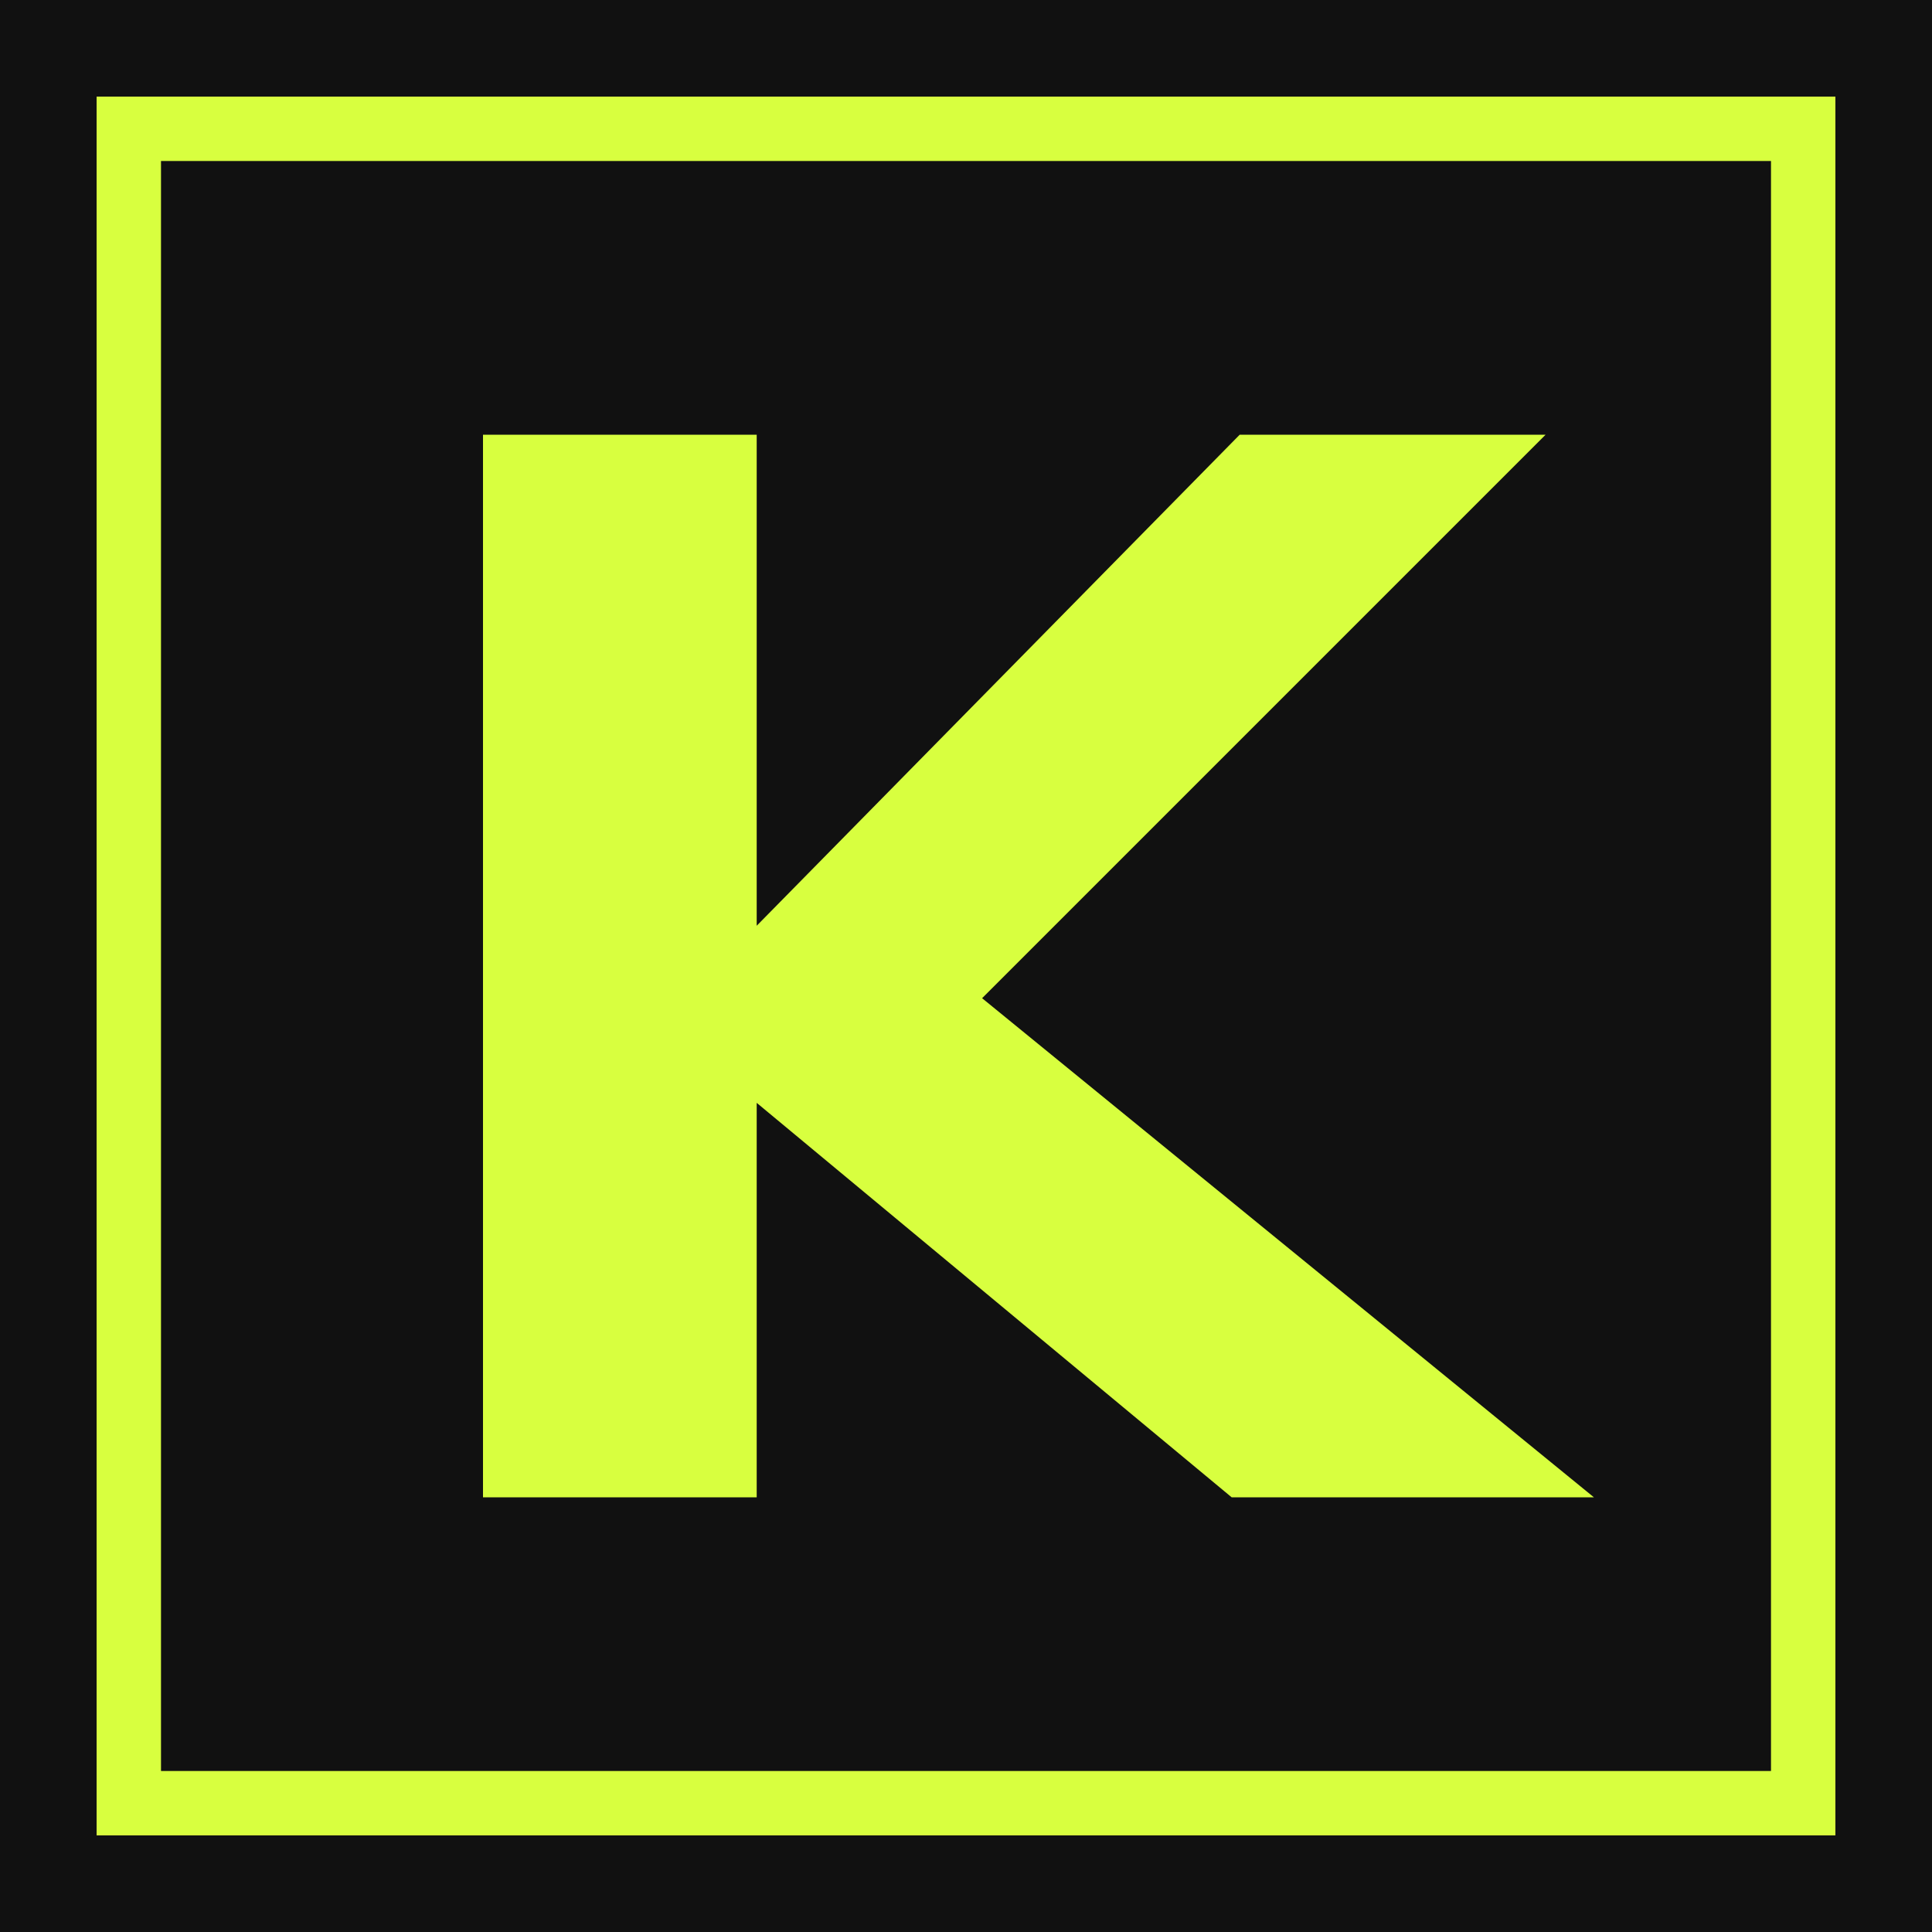
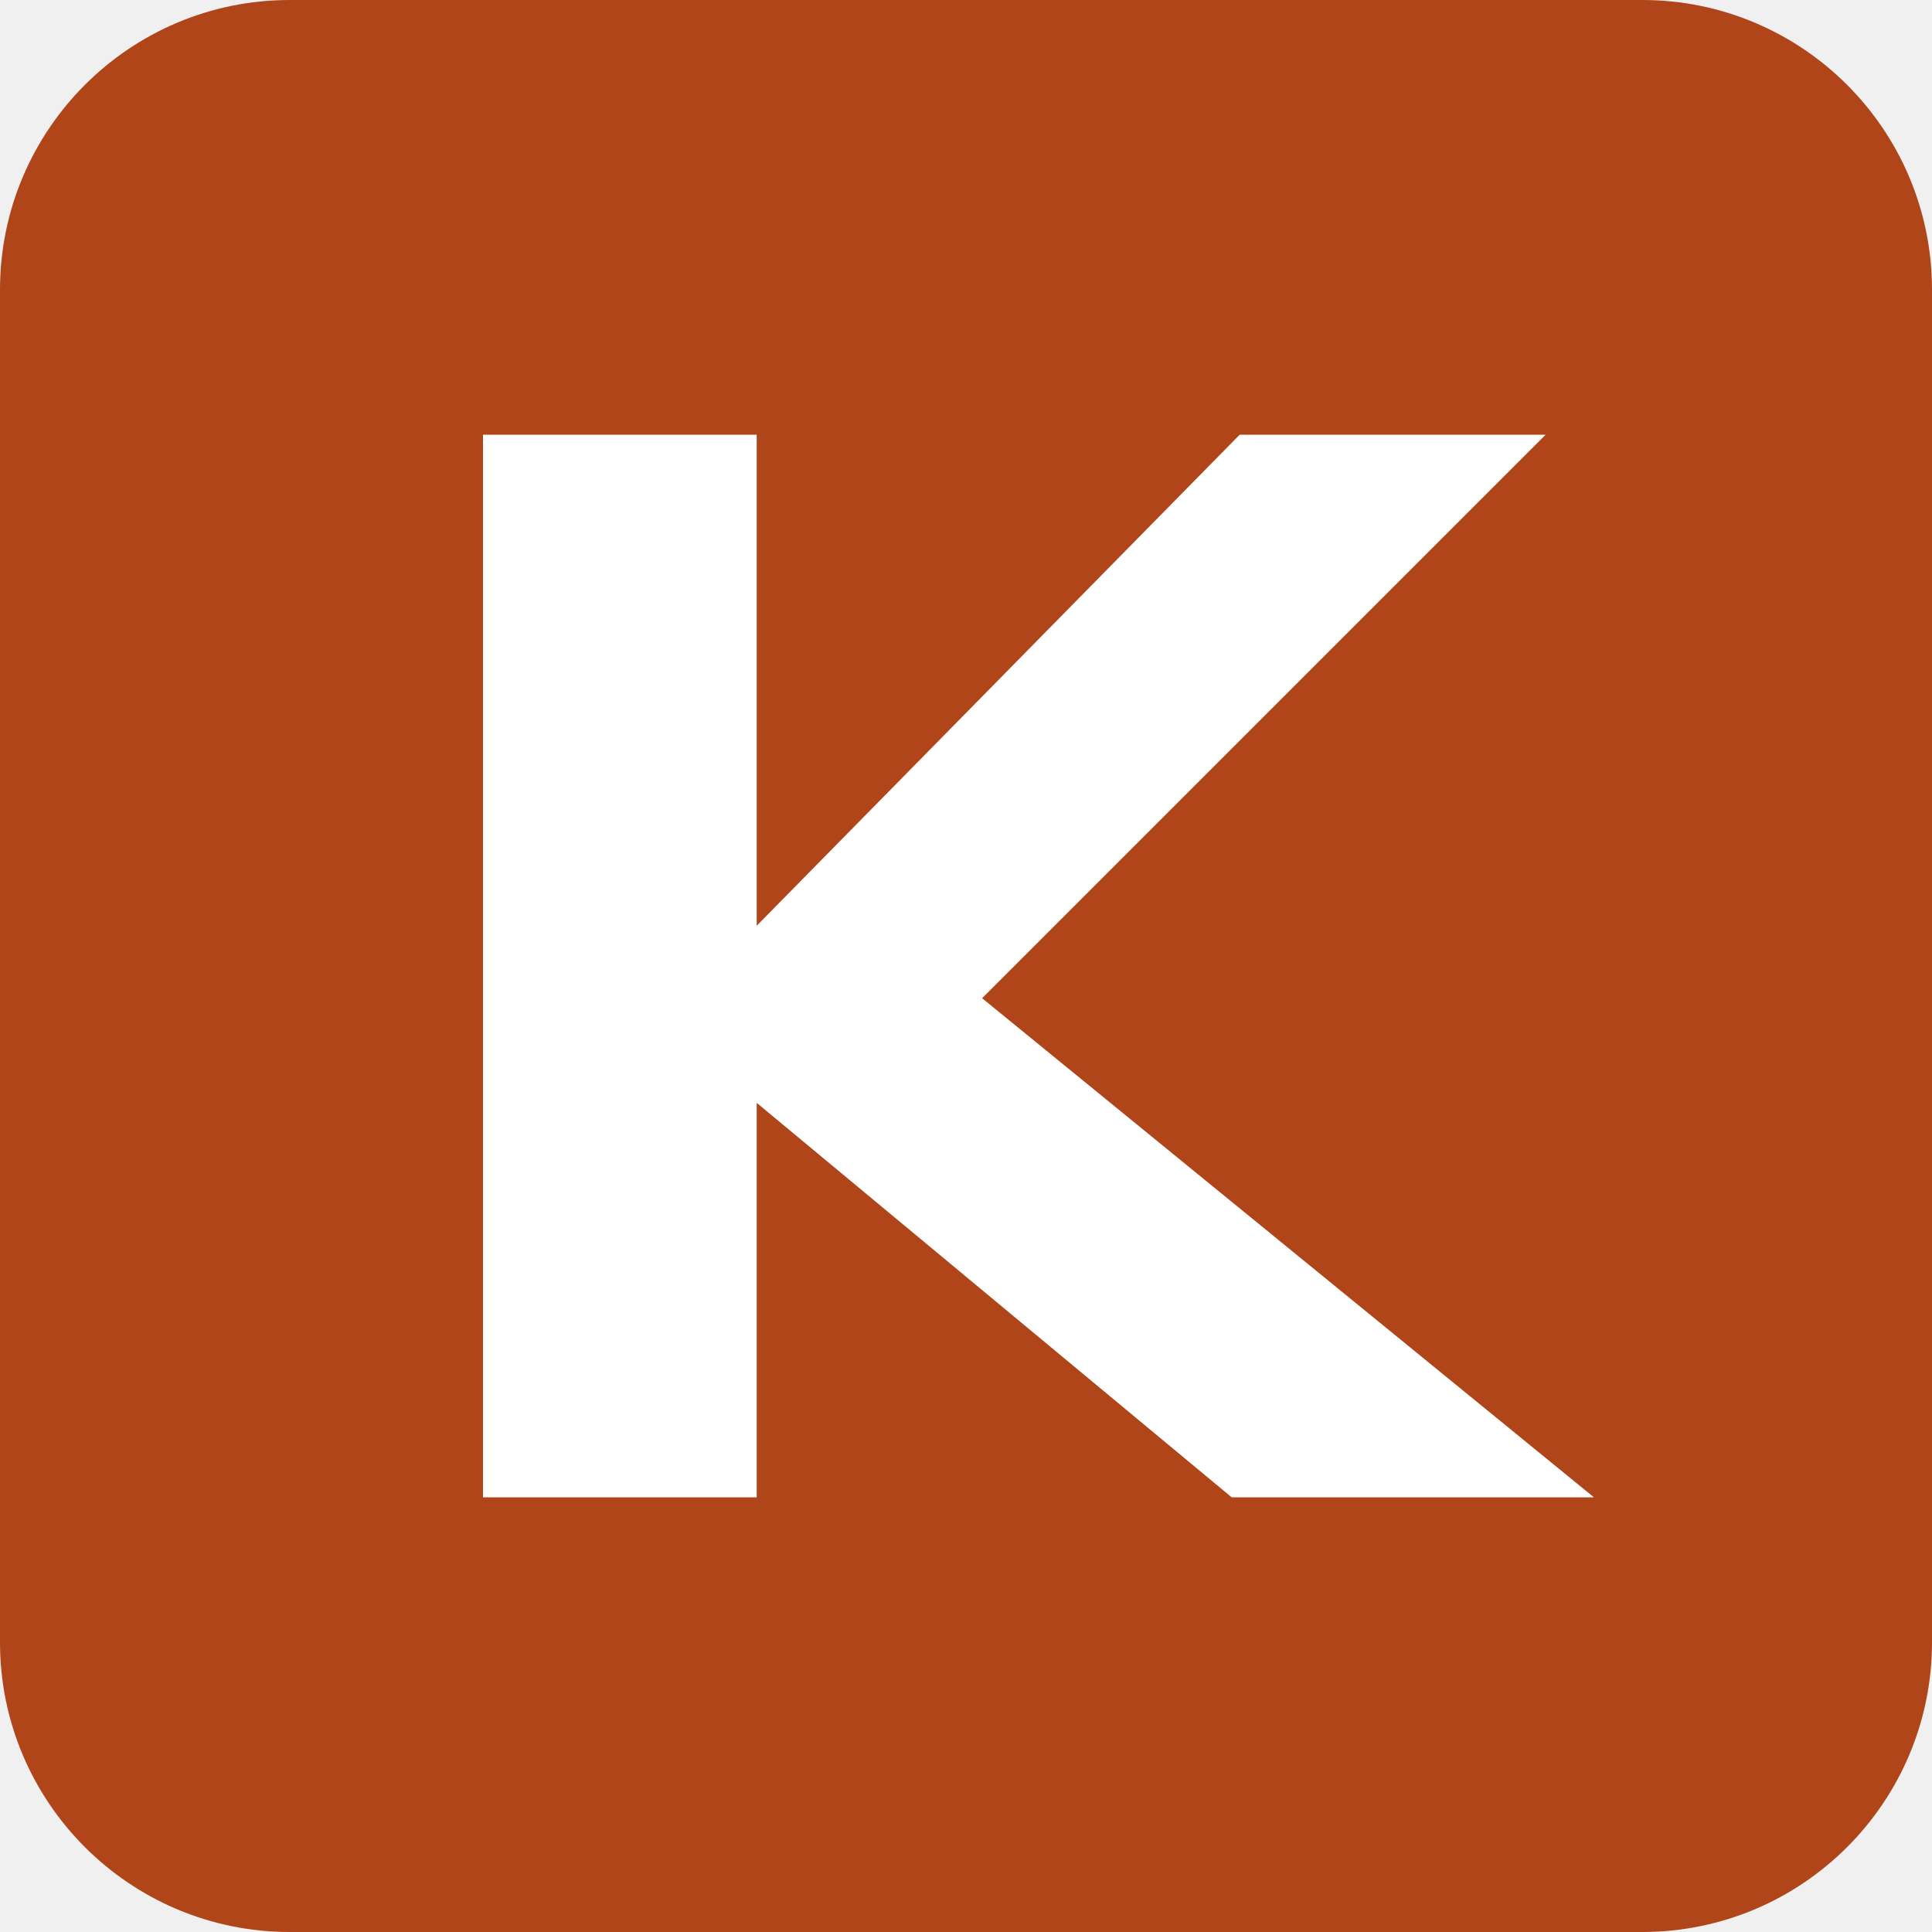
<svg xmlns="http://www.w3.org/2000/svg" viewBox="0 0 240 240" role="img" aria-label="Kingdom IP mark">
-   <rect width="240" height="240" fill="#111111" />
-   <rect x="16" y="16" width="208" height="208" fill="none" stroke="#d8ff3f" stroke-width="8" />
-   <path d="M60 54h34v61l60-61h38l-70 70 76 62h-45l-59-49v49H60V54Z" fill="#d8ff3f" />
+   <rect width="240" height="240" rx="36" fill="#B0451A" />
+   <path d="M60 54h34v61l60-61h38l-70 70 76 62h-45l-59-49v49H60V54Z" fill="#FFFFFF" />
</svg>
